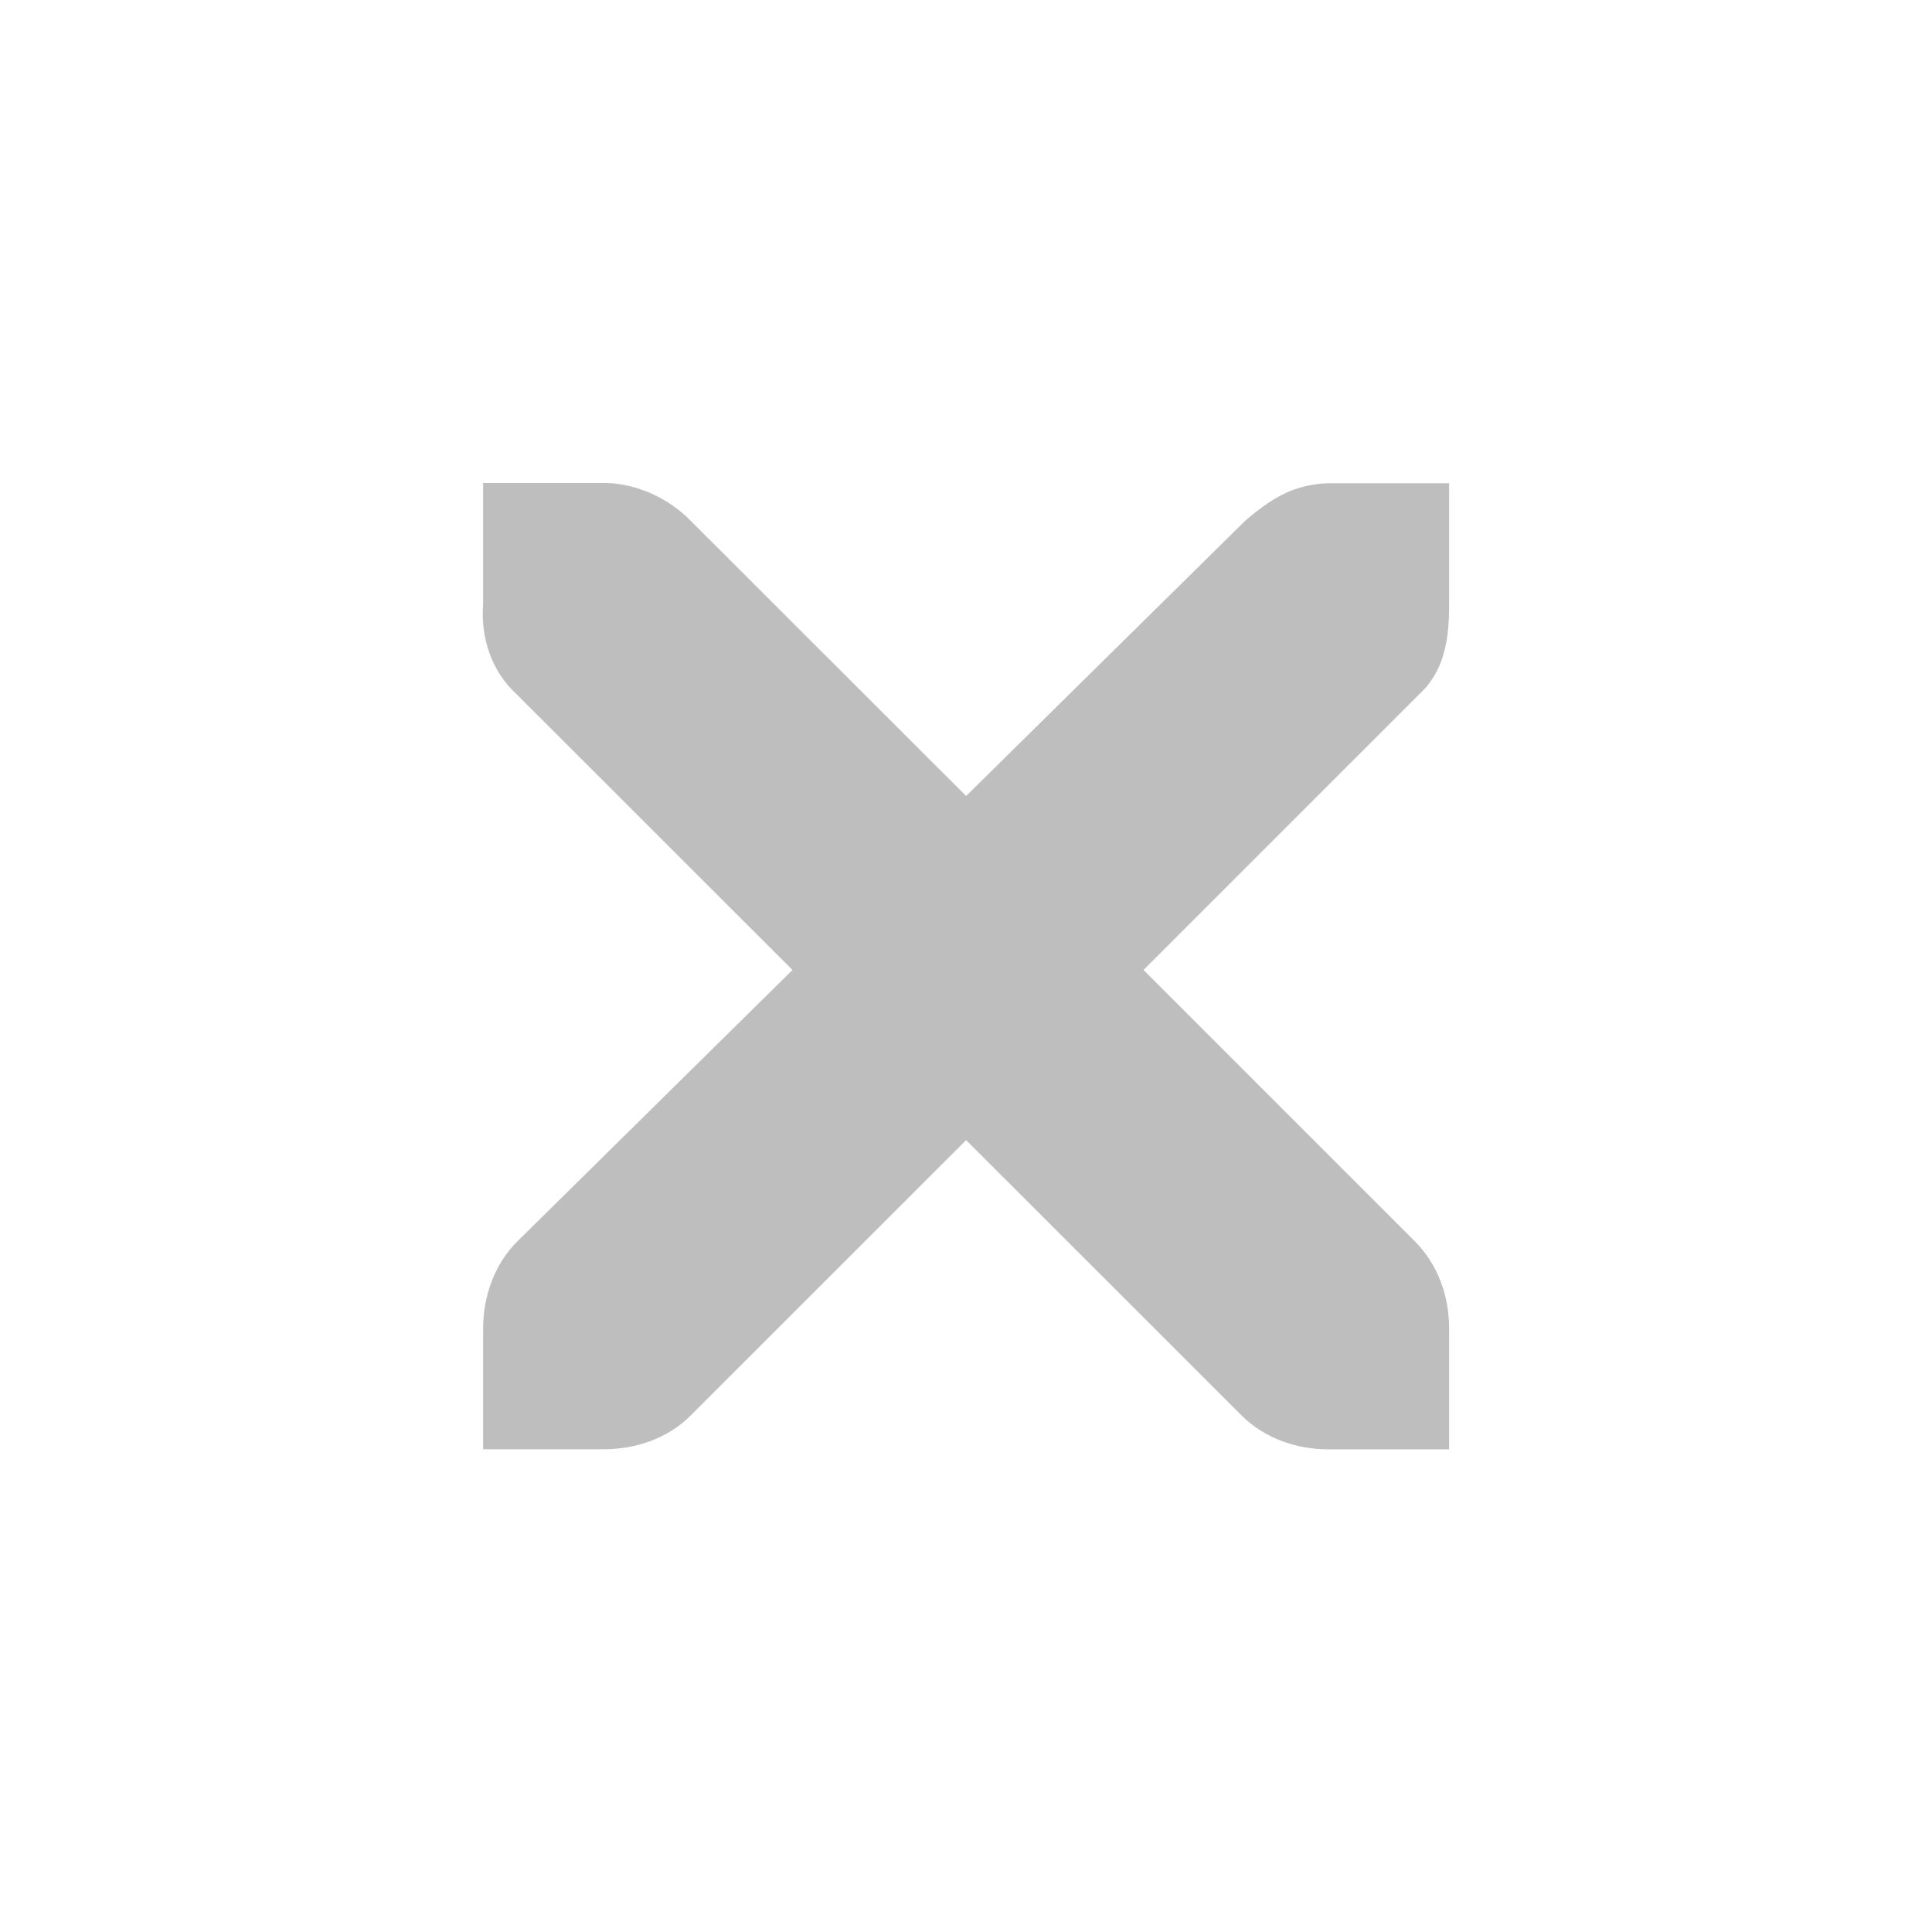
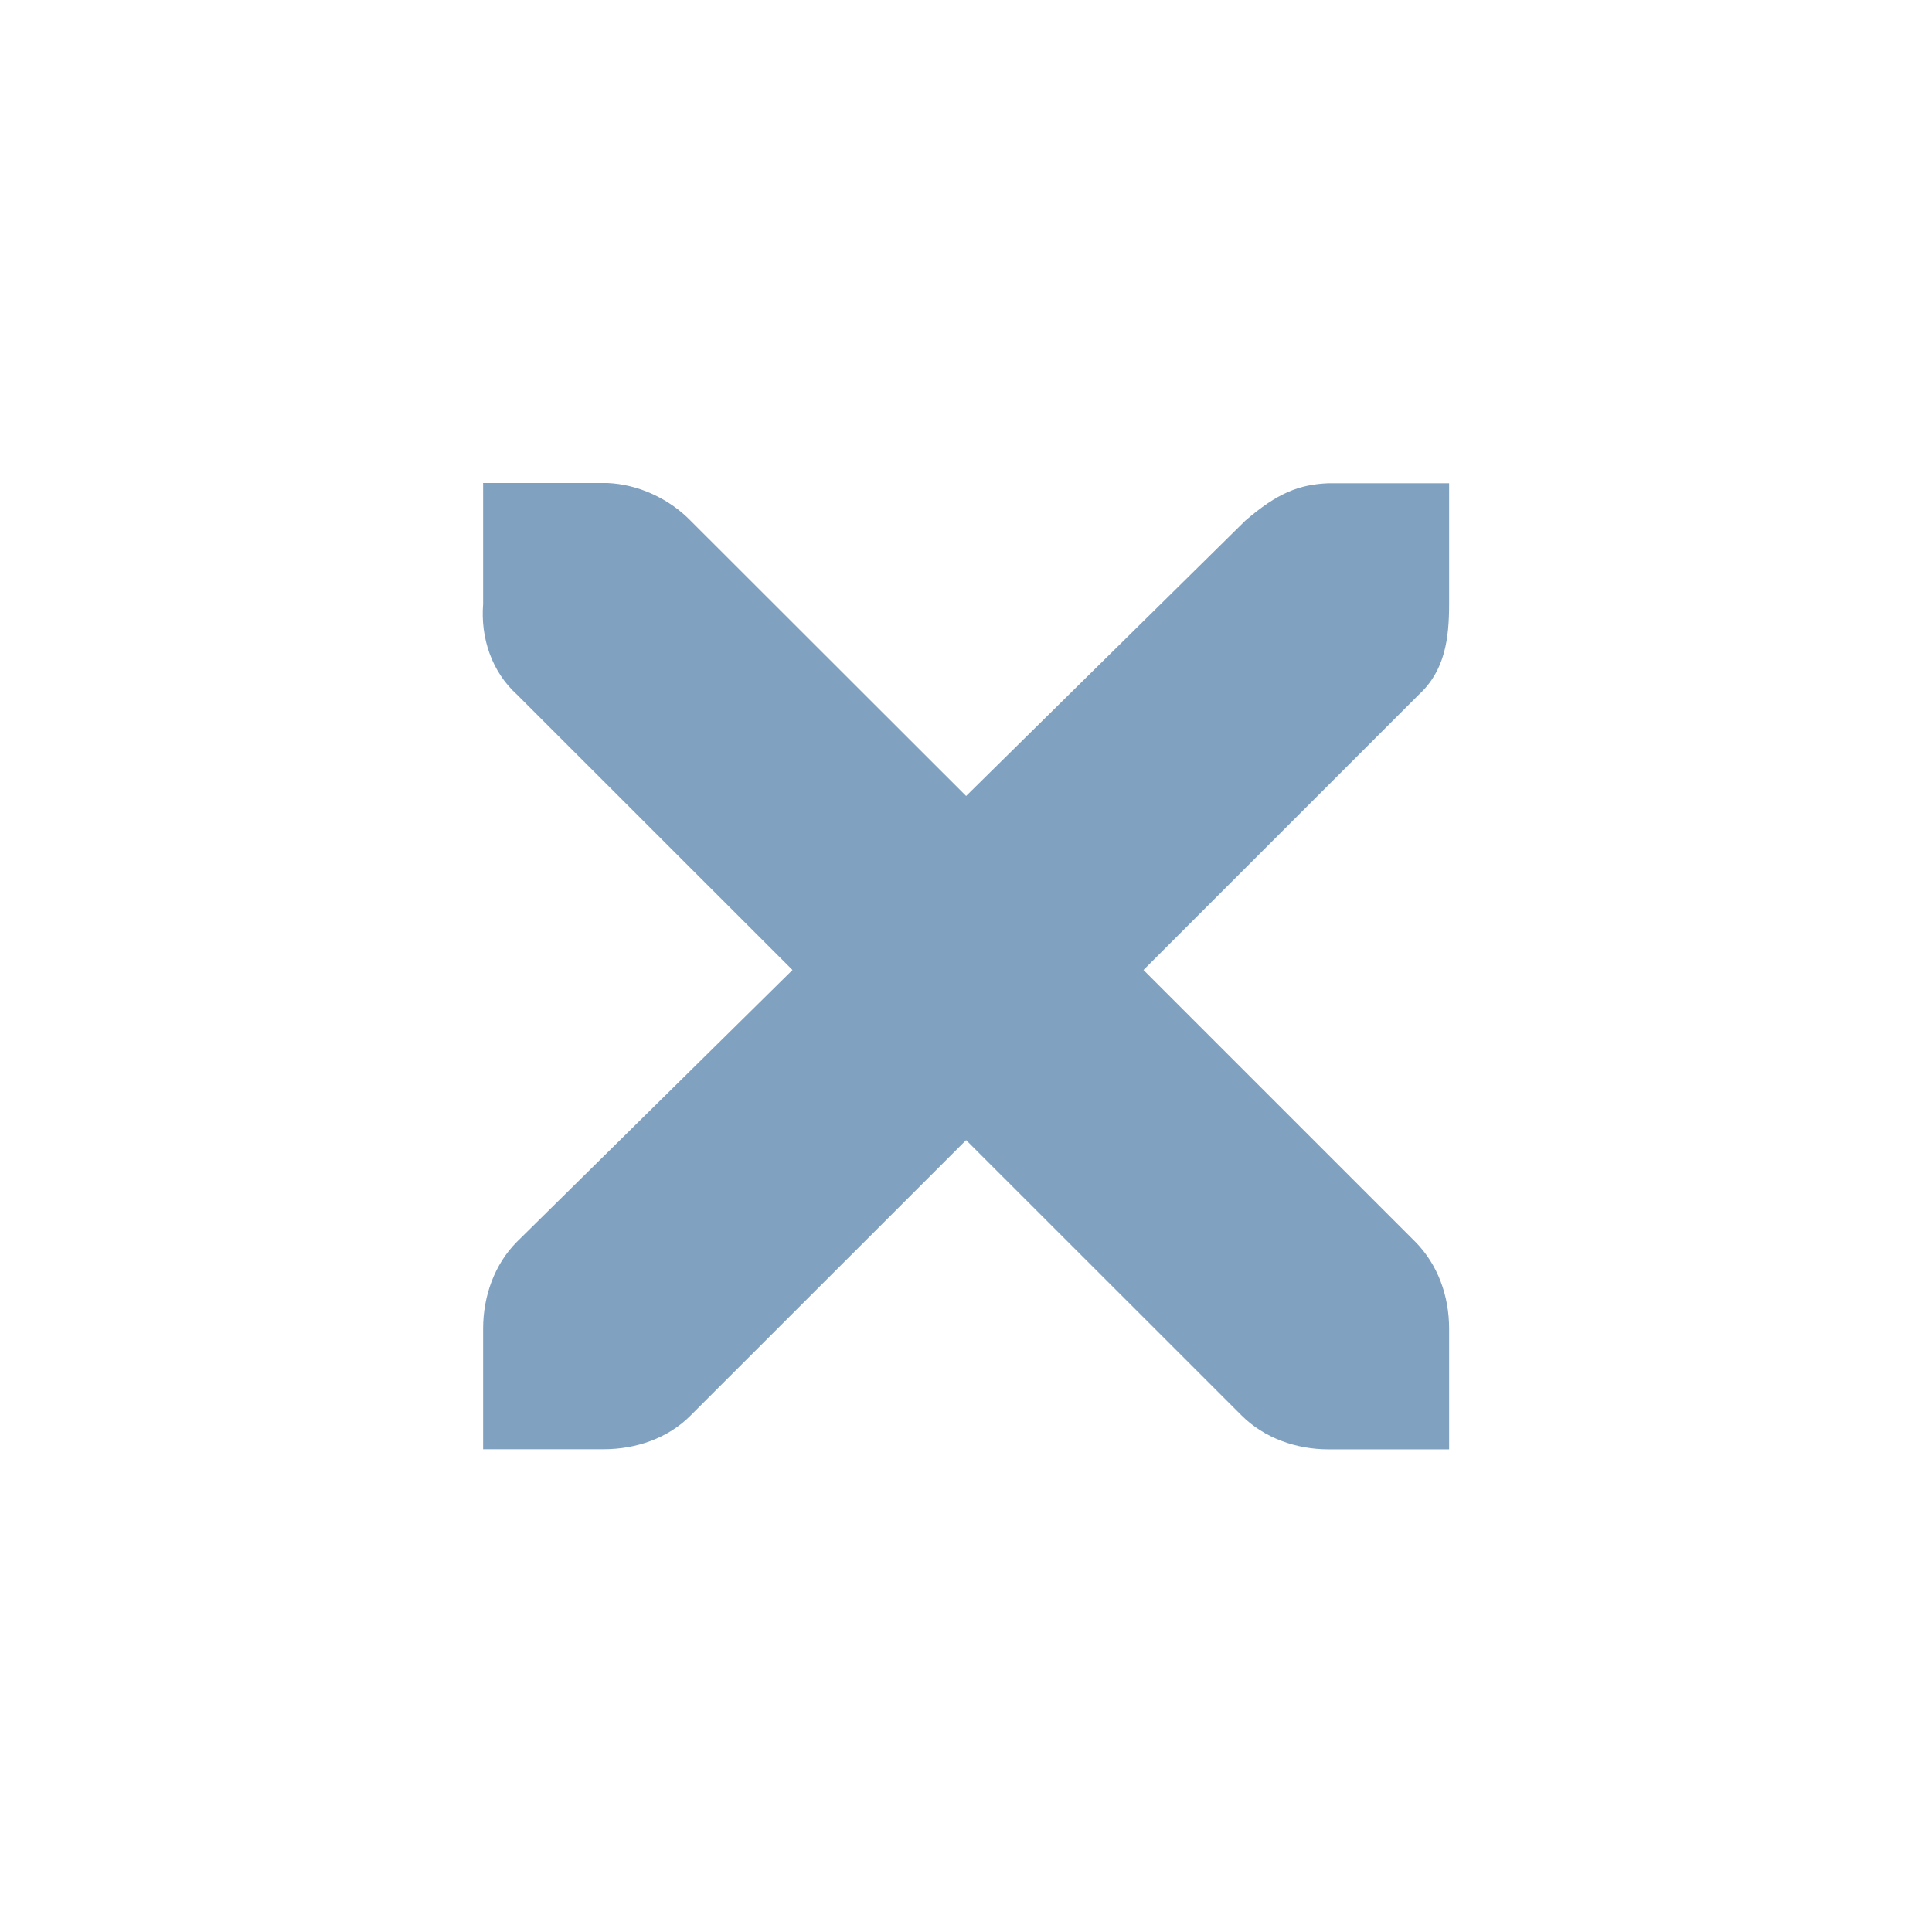
<svg xmlns="http://www.w3.org/2000/svg" height="16" width="16">
  <g transform="translate(-60,-518)">
    <g transform="translate(19,-242)">
-       <path style="block-progression:tb;color:#bebebe;direction:ltr;text-indent:0;text-align:start;enable-background:new;text-transform:none;" d="m45,764,1,0c0.01-0,0.021-0,0.031,0,0.255,0.011,0.51,0.129,0.688,0.312l2.282,2.28,2.312-2.28c0.266-0.23,0.447-0.3,0.688-0.31h1v1c0,0.286-0.034,0.551-0.25,0.75l-2.281,2.281,2.25,2.25c0.188,0.19,0.281,0.45,0.281,0.72v1h-1c-0.265-0-0.531-0.093-0.719-0.281l-2.281-2.28-2.281,2.28c-0.188,0.19-0.454,0.28-0.719,0.28h-1v-1c-0-0.265,0.093-0.531,0.281-0.719l2.281-2.25-2.281-2.28c-0.21-0.19-0.303-0.47-0.281-0.75v-1z" fill-rule="nonzero" fill="#bebebe" />
+       <path style="block-progression:tb;color:#bebebe;direction:ltr;text-indent:0;text-align:start;enable-background:new;text-transform:none;" d="m45,764,1,0c0.01-0,0.021-0,0.031,0,0.255,0.011,0.51,0.129,0.688,0.312l2.282,2.28,2.312-2.28c0.266-0.23,0.447-0.3,0.688-0.31h1v1c0,0.286-0.034,0.551-0.25,0.75l-2.281,2.281,2.25,2.25c0.188,0.19,0.281,0.45,0.281,0.72v1h-1c-0.265-0-0.531-0.093-0.719-0.281l-2.281-2.28-2.281,2.28c-0.188,0.19-0.454,0.28-0.719,0.28h-1v-1c-0-0.265,0.093-0.531,0.281-0.719l2.281-2.25-2.281-2.28c-0.21-0.19-0.303-0.47-0.281-0.75v-1z" fill-rule="nonzero" fill="#81a1c1" />
    </g>
  </g>
</svg>
